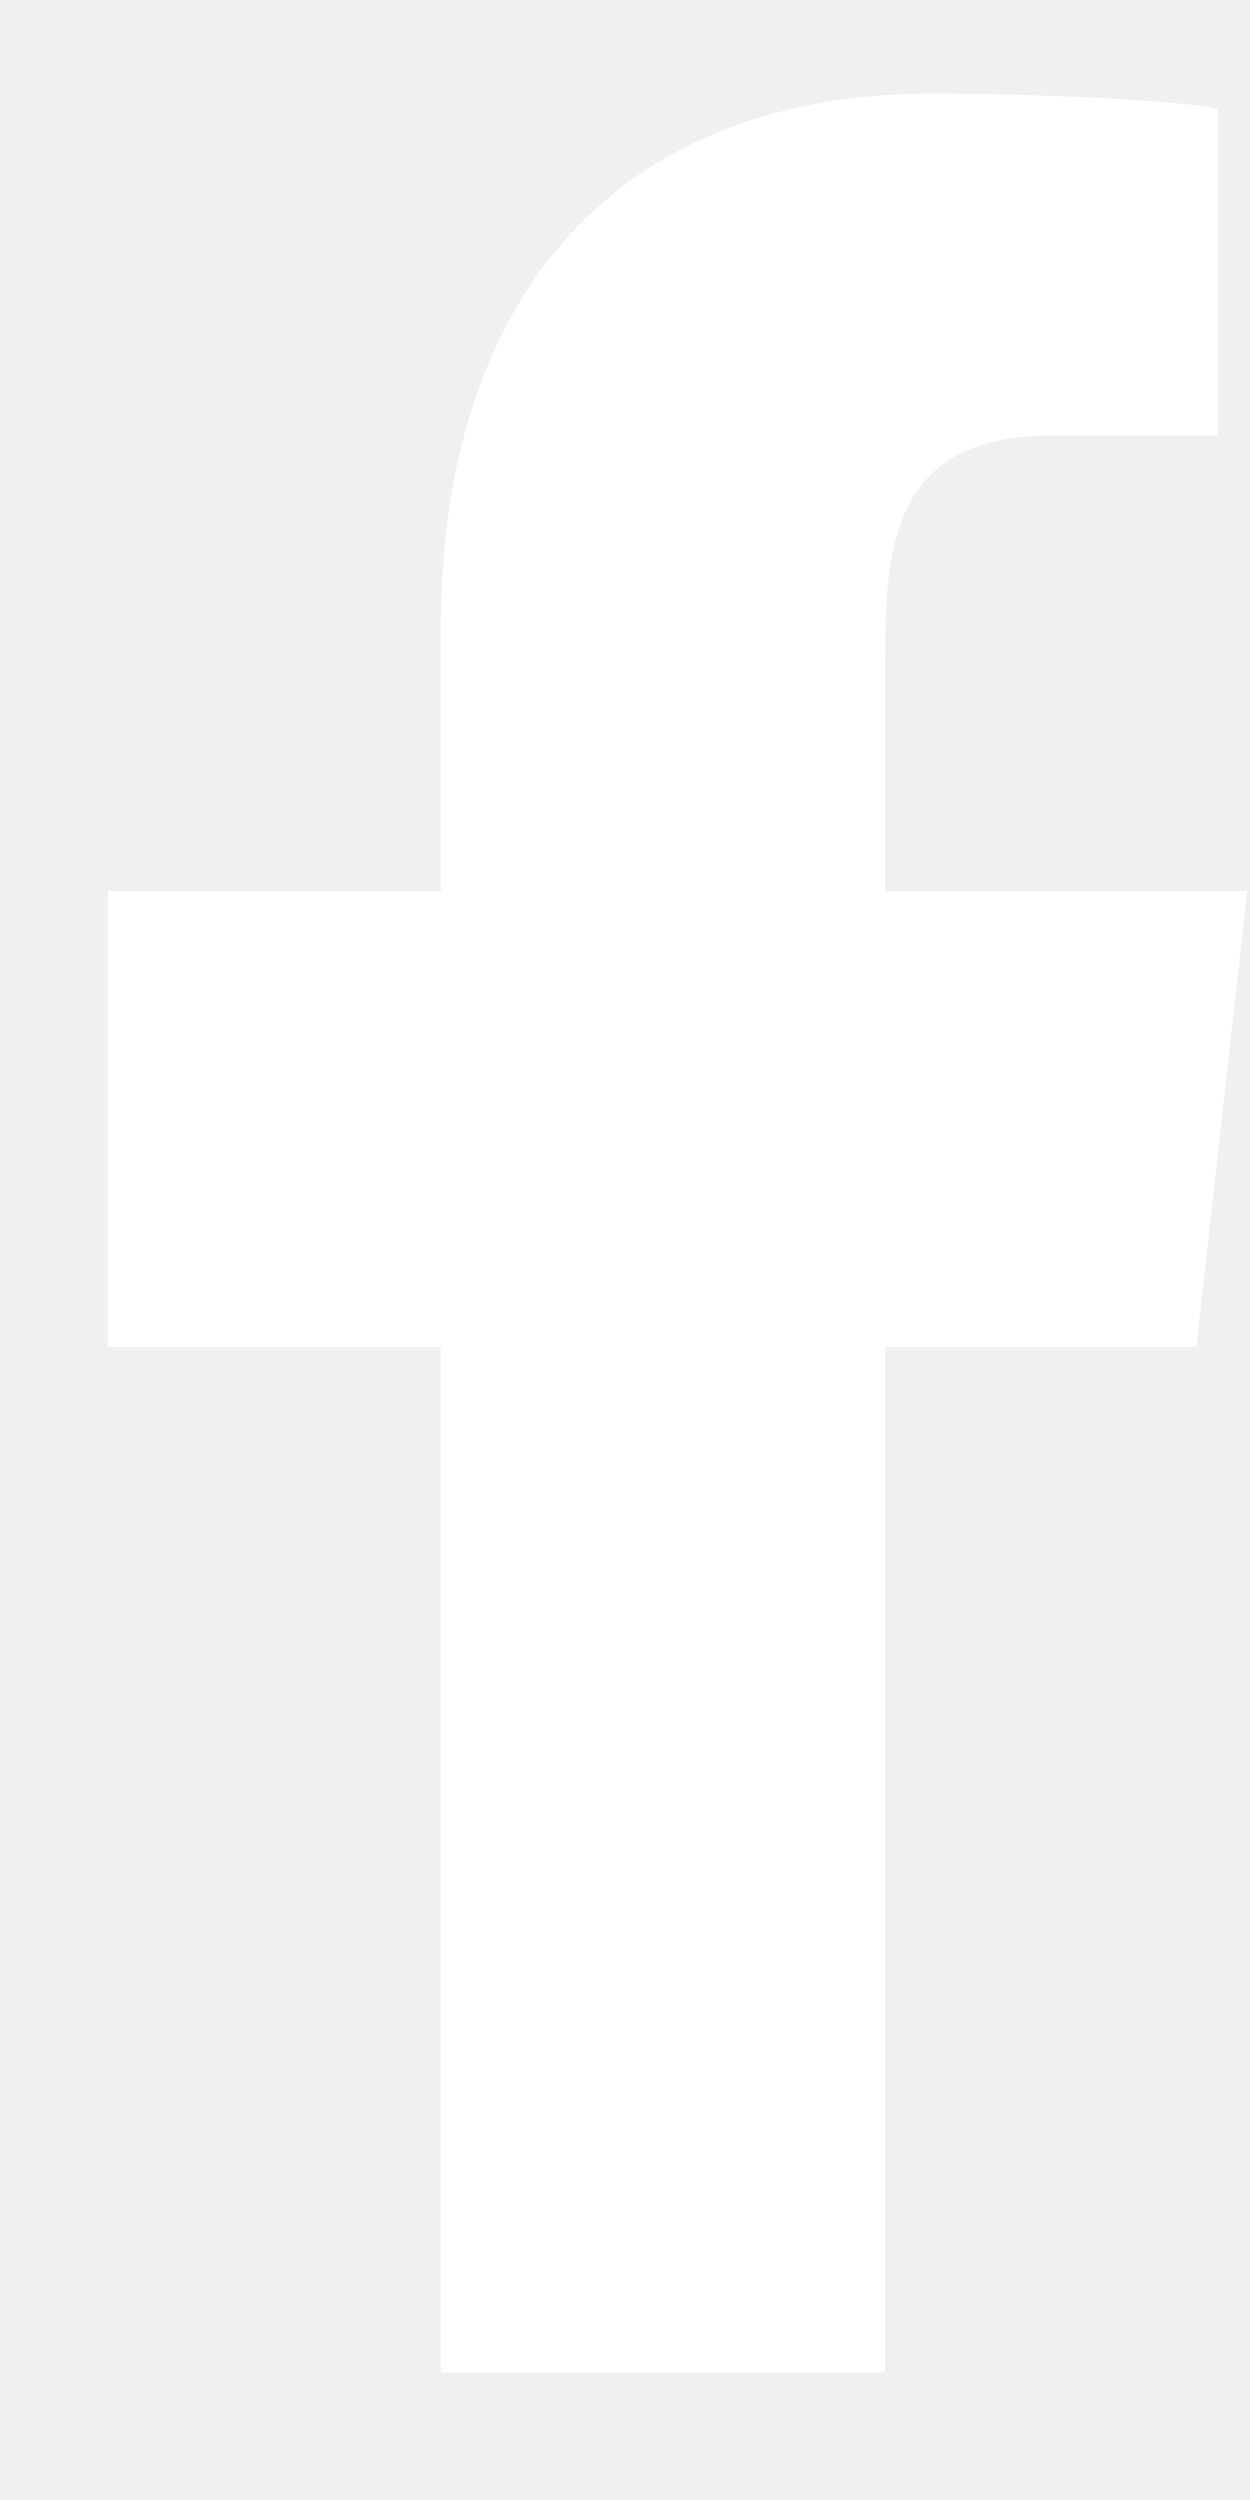
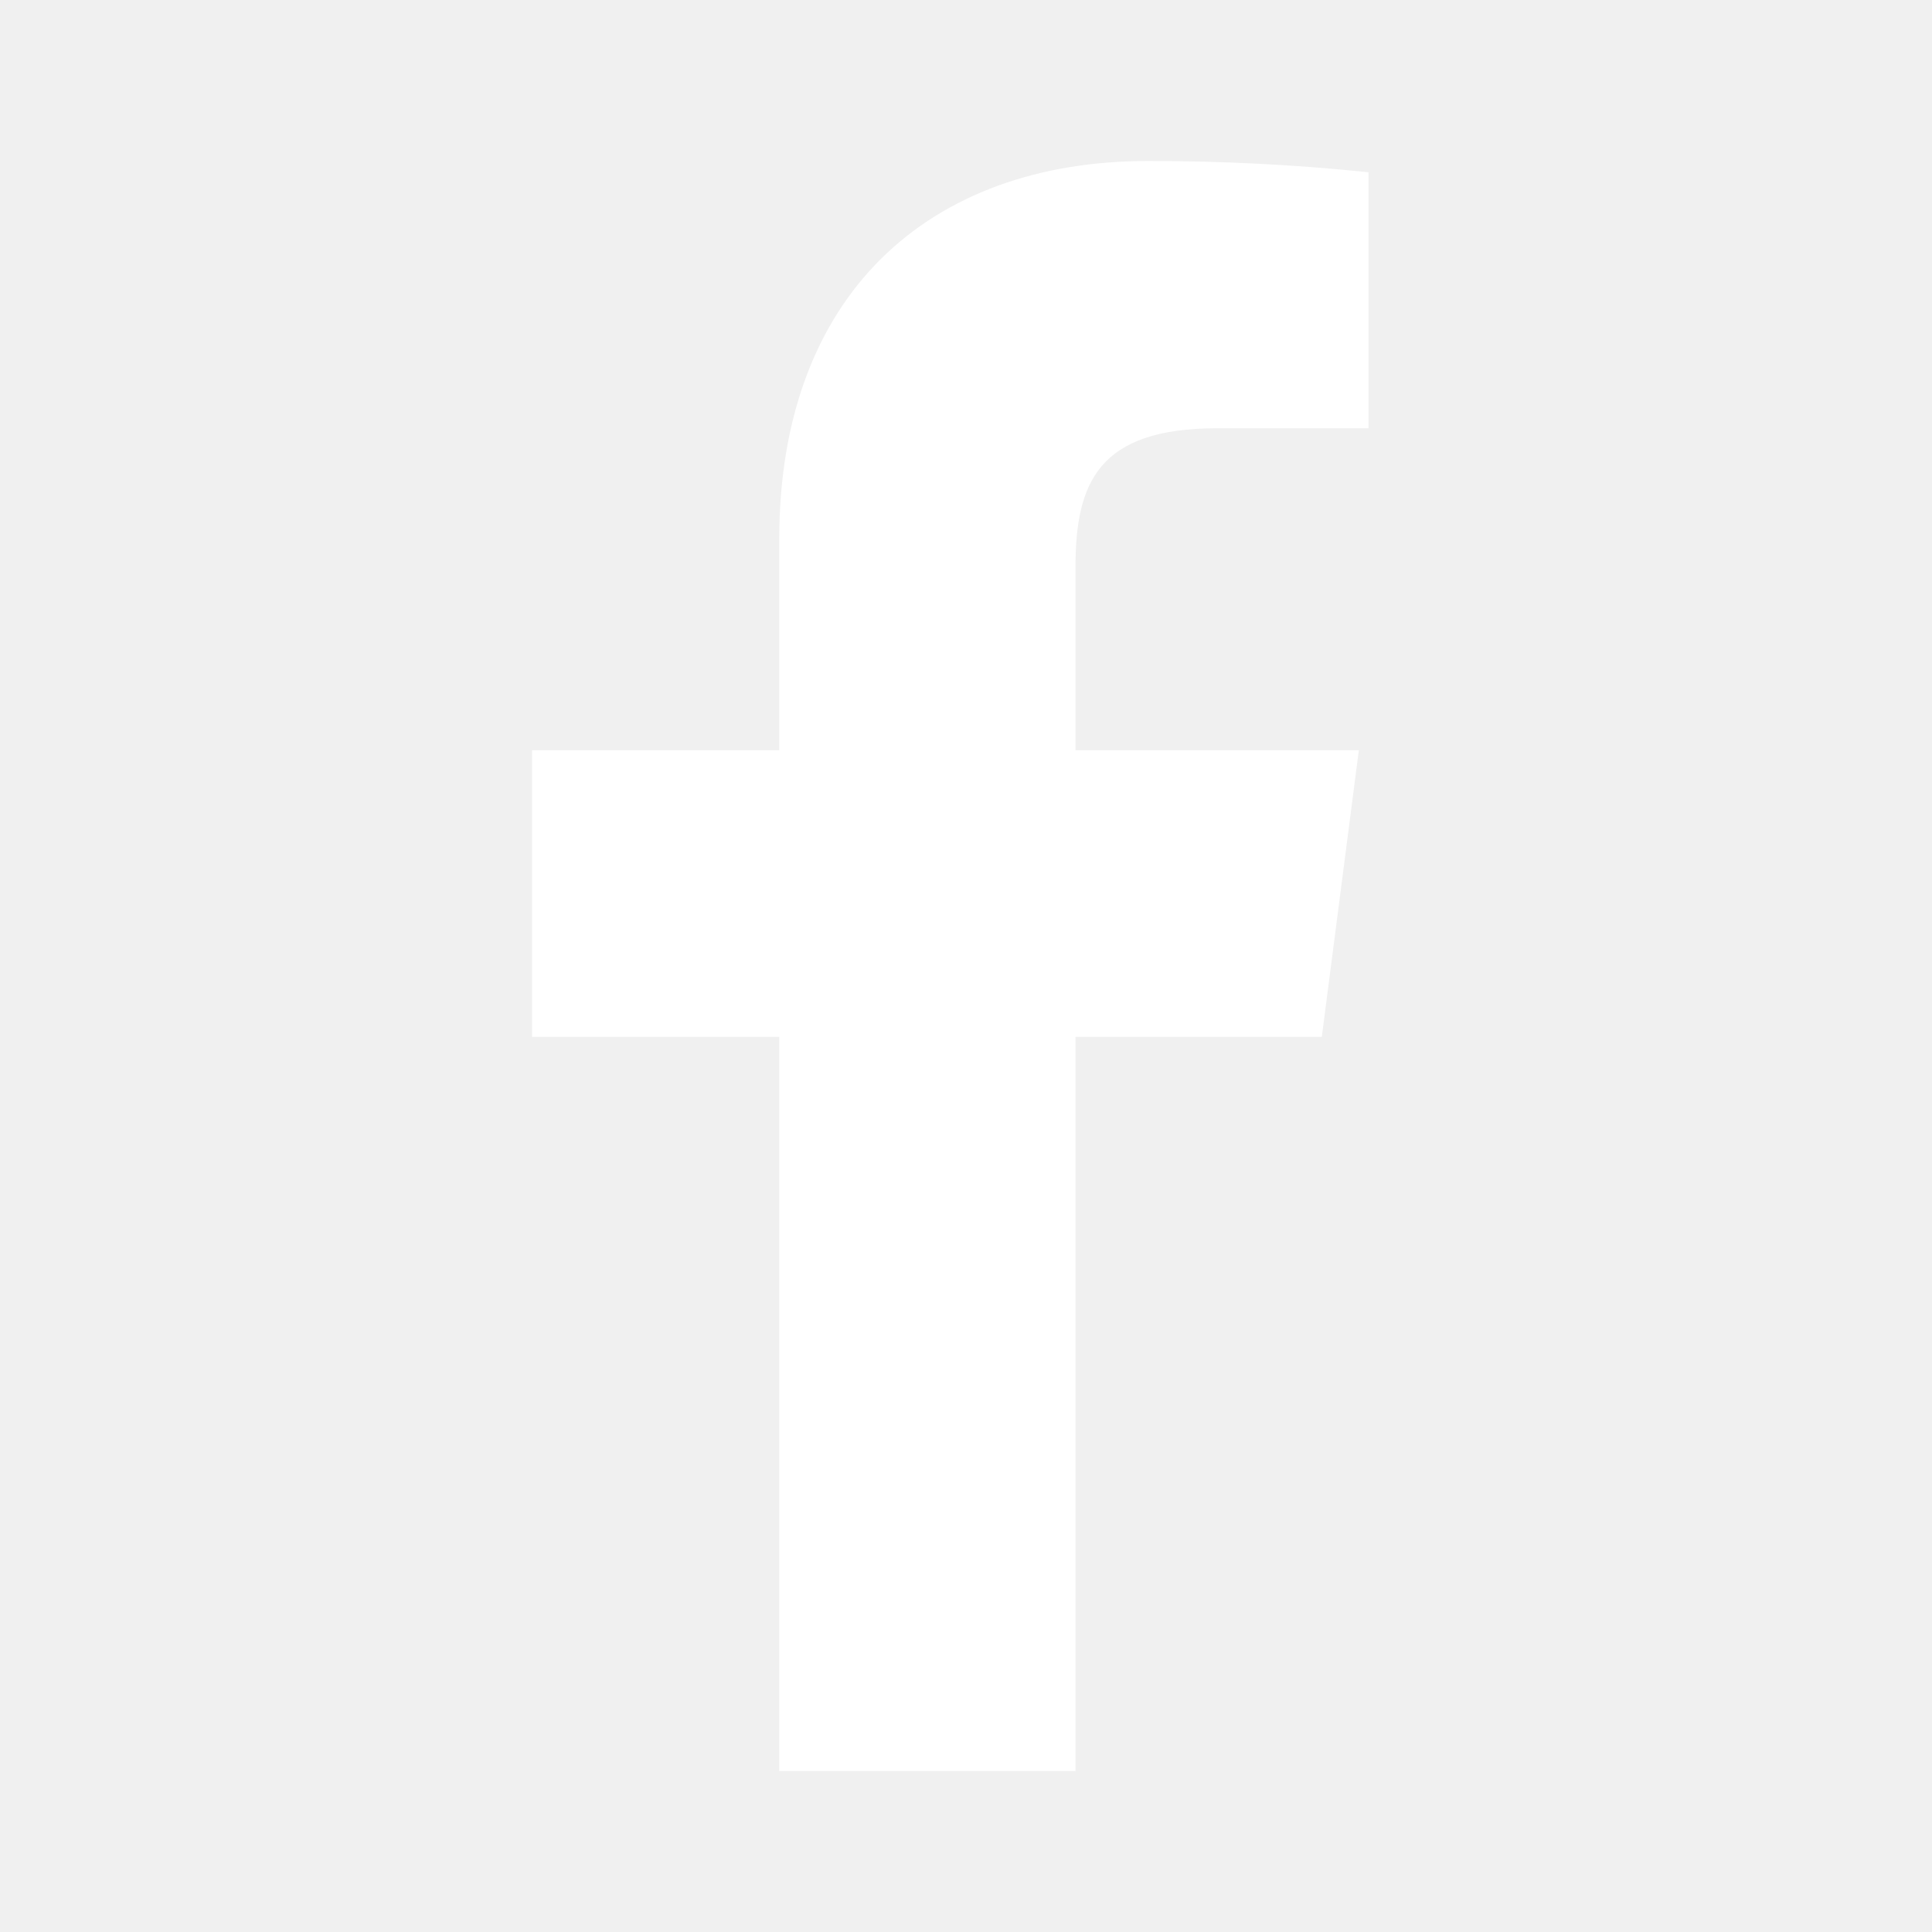
- <svg xmlns="http://www.w3.org/2000/svg" width="9" height="18" viewBox="0 0 9 18" fill="none">
-   <path fill-rule="evenodd" clip-rule="evenodd" d="M6.372 17.082V9.698H8.613L8.98 6.416H6.372V4.818C6.372 3.973 6.393 3.135 7.574 3.135H8.77V0.789C8.77 0.753 7.743 0.674 6.704 0.674C4.533 0.674 3.174 2.033 3.174 4.53V6.416H0.776V9.698H3.174V17.082H6.372Z" fill="white" />
+ <svg xmlns="http://www.w3.org/2000/svg" width="24" height="24" viewBox="0 0 24 24" fill="none">
+   <path d="M15.12 5.32H17V2.14C16.09 2.045 15.175 1.999 14.26 2C11.54 2 9.68 3.66 9.68 6.7V9.32H6.61V12.88H9.68V22H13.36V12.88H16.42L16.88 9.32H13.36V7.05C13.36 6 13.64 5.32 15.12 5.32Z" fill="white" />
</svg>
